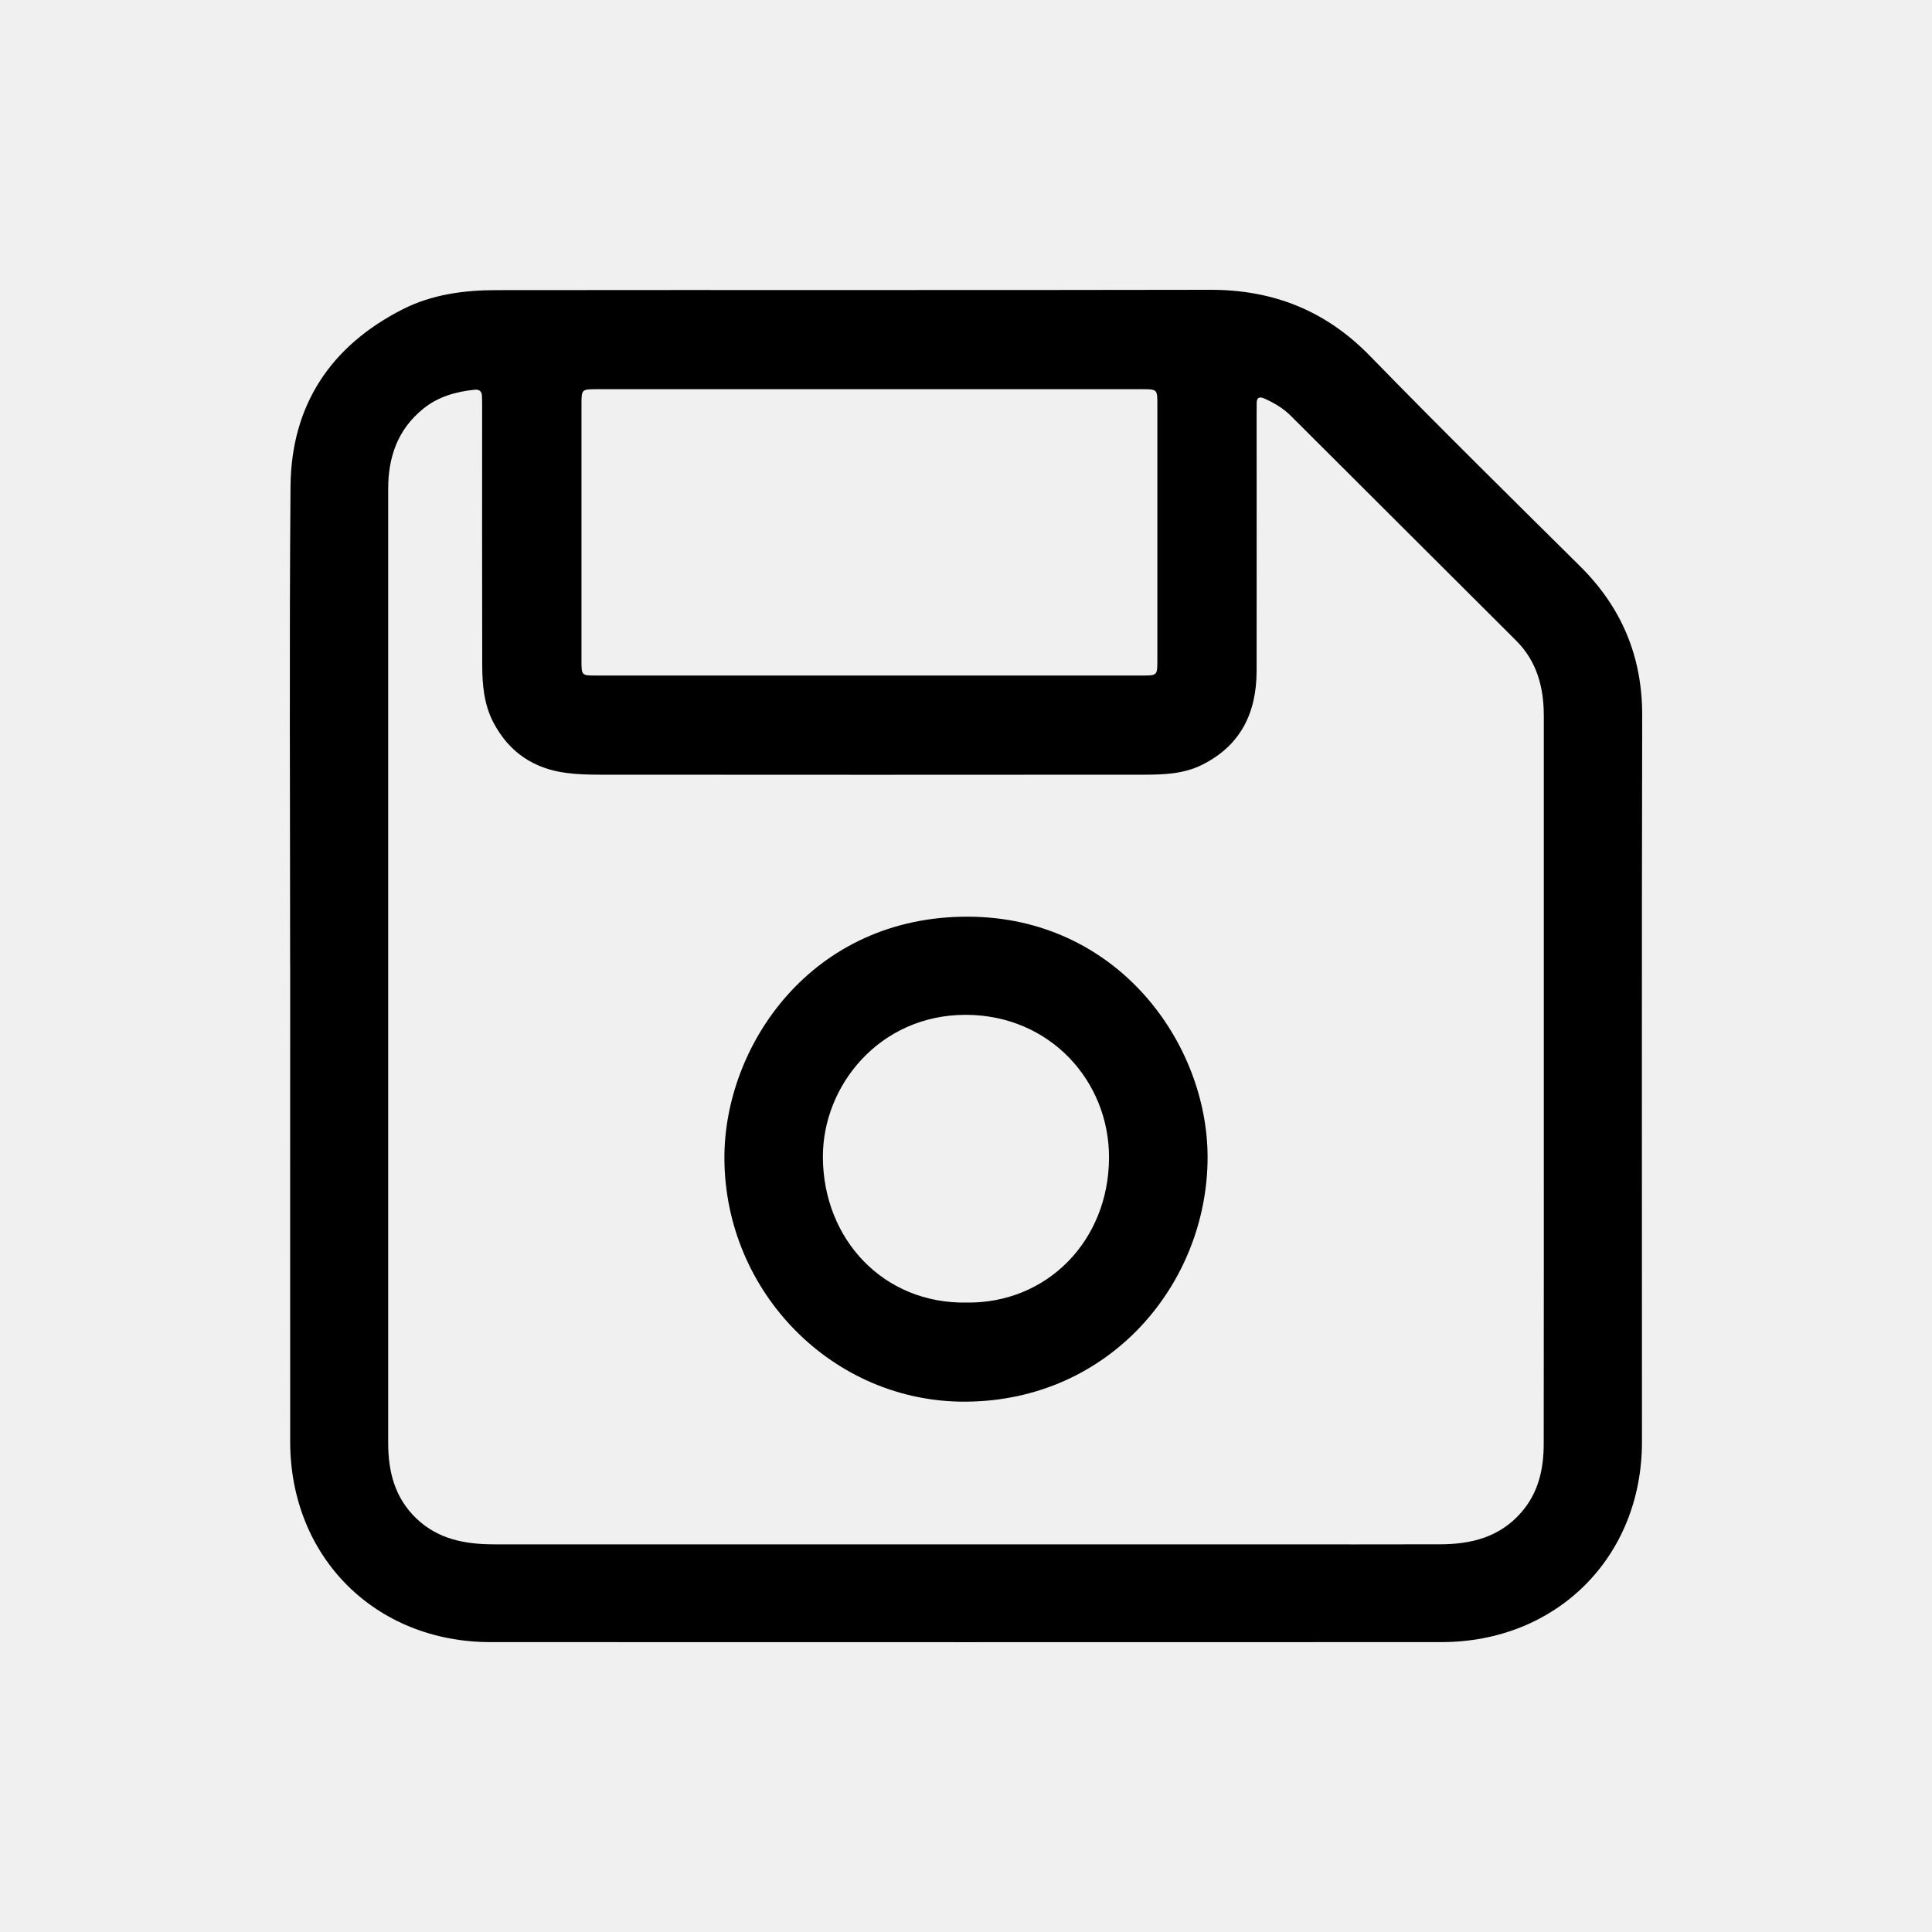
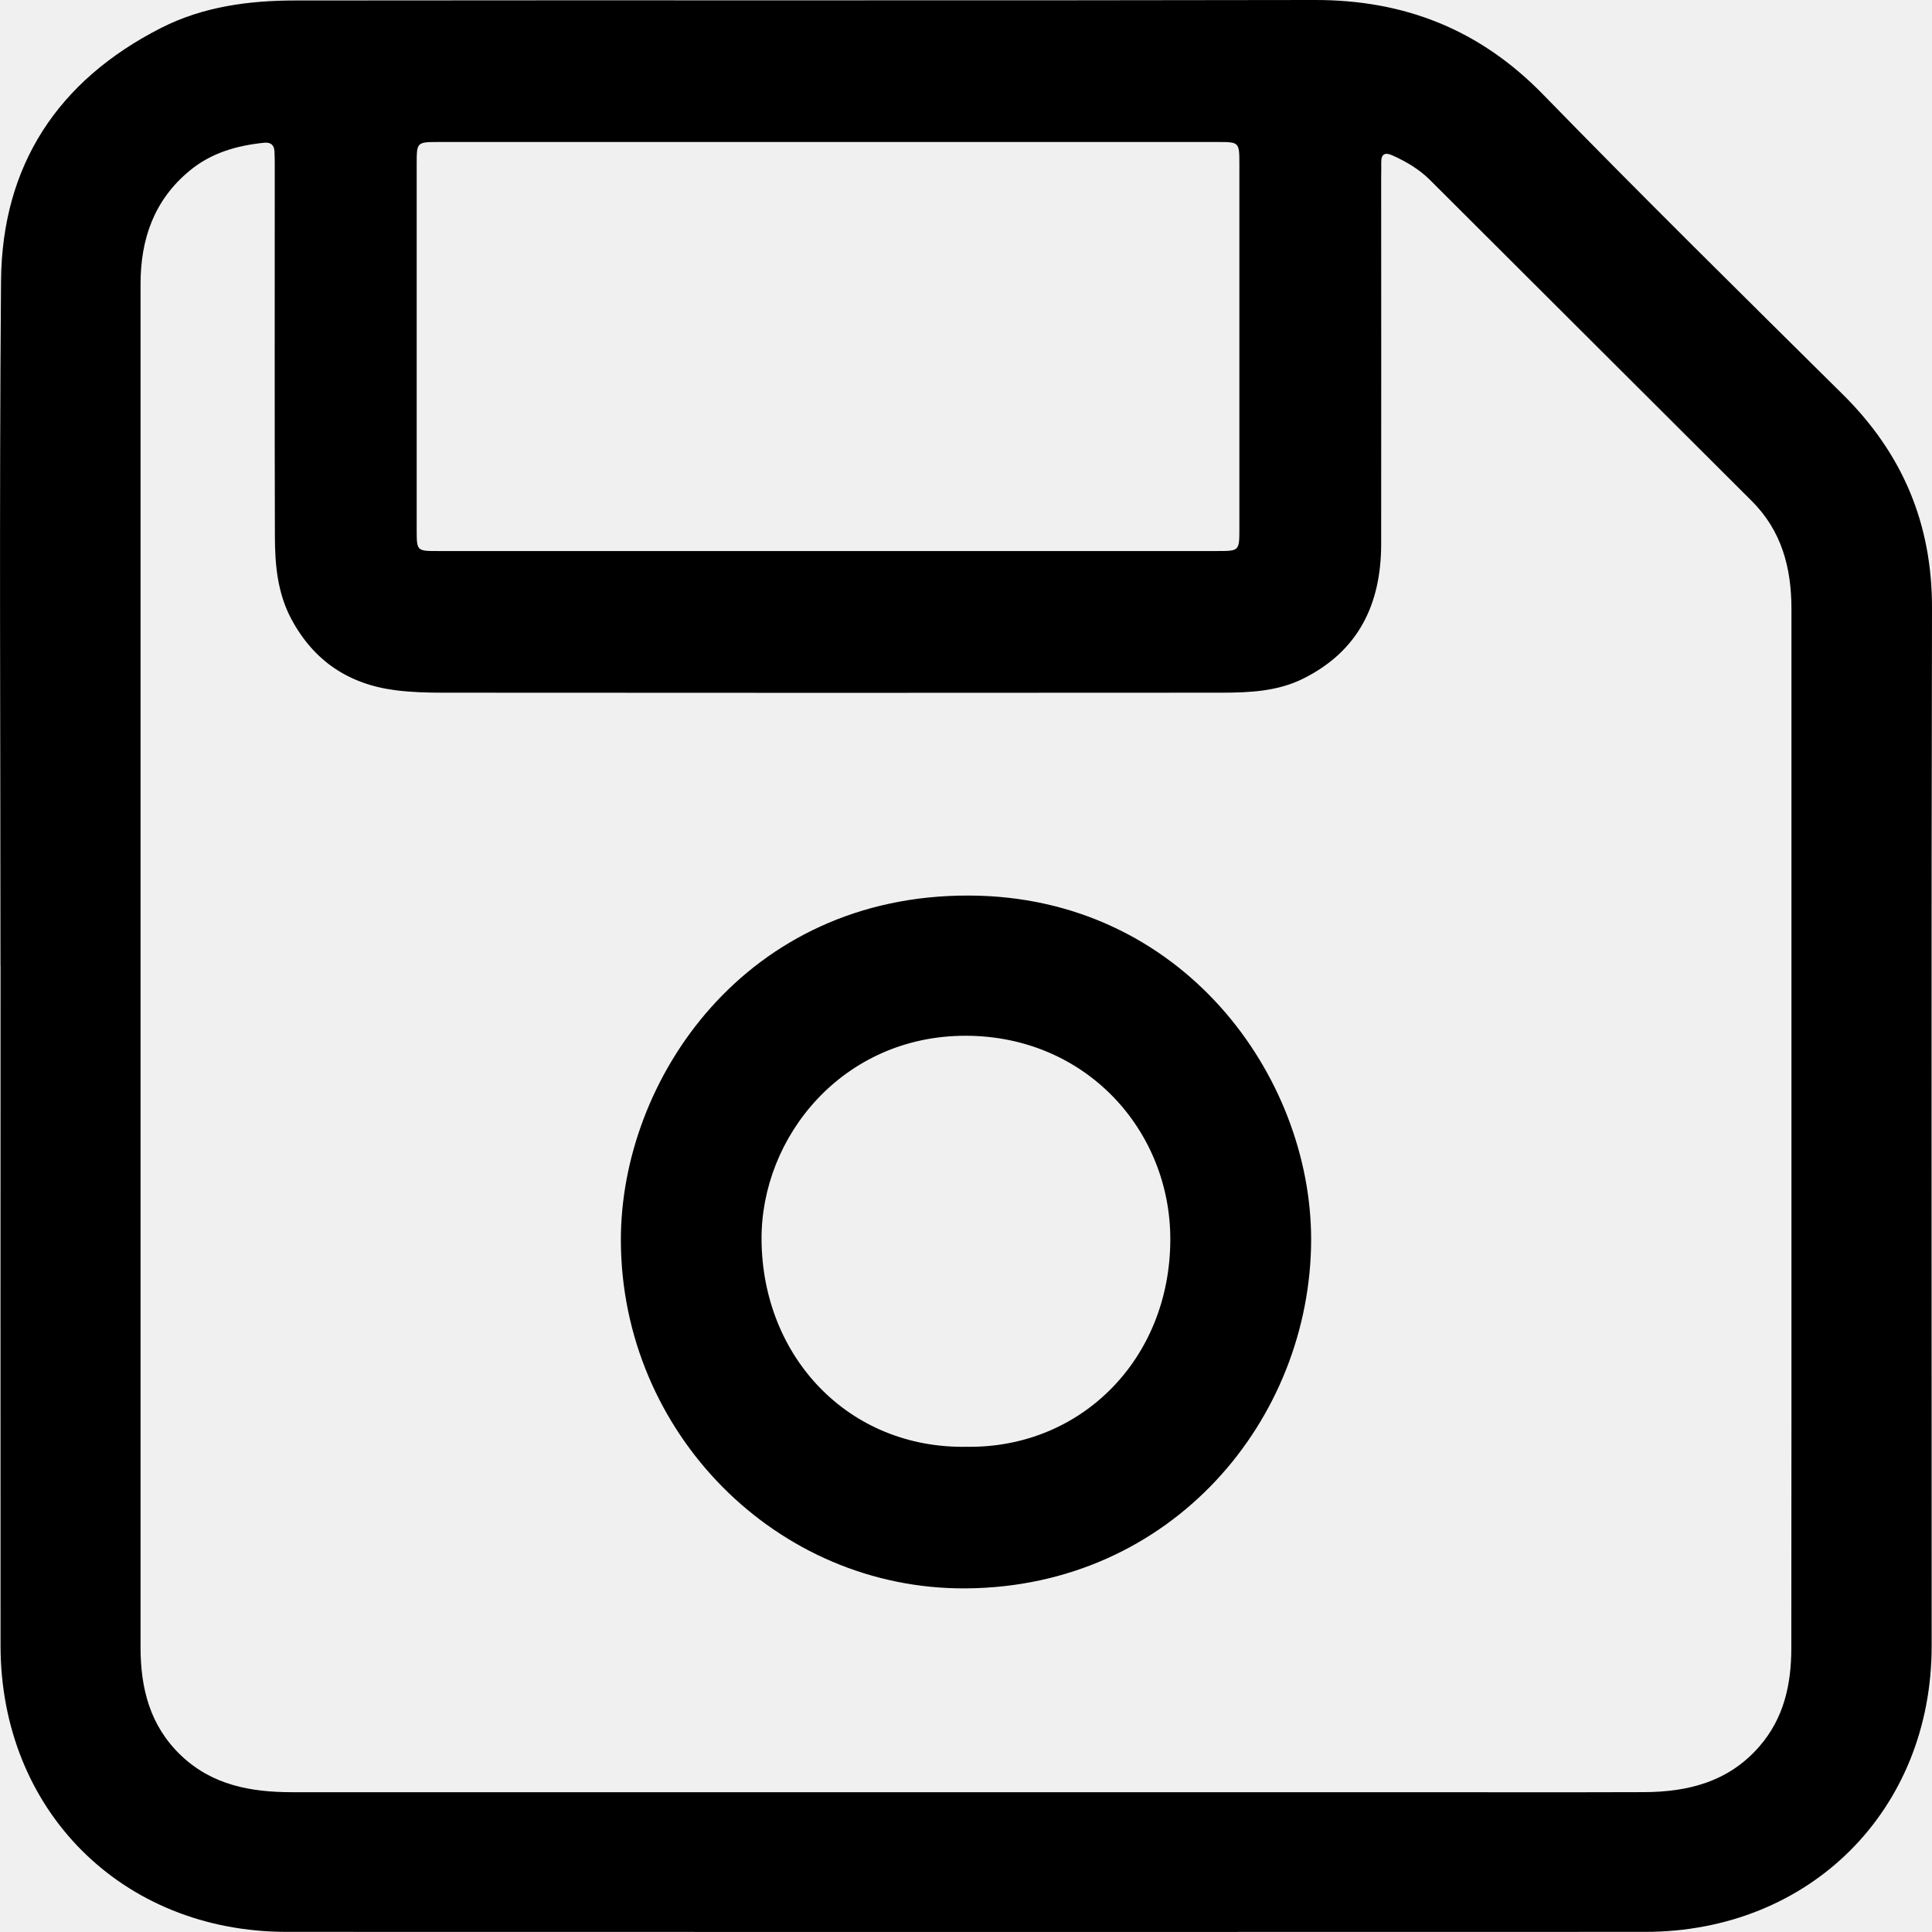
- <svg xmlns="http://www.w3.org/2000/svg" width="40" height="40" viewBox="0 0 40 40" fill="none">
-   <rect width="40" height="40" rx="8" fill="none" />
-   <g clip-path="url(#clip0_2029_11297)">
-     <path d="M6.007 19.995C6.007 16.686 5.988 13.378 6.015 10.07C6.029 8.396 6.838 7.167 8.334 6.405C8.941 6.096 9.607 6.007 10.279 6.007C15.203 6.001 20.127 6.01 25.05 6C26.355 5.997 27.447 6.428 28.364 7.37C29.793 8.837 31.252 10.275 32.707 11.716C33.574 12.574 34.003 13.591 34 14.817C33.988 19.83 33.996 24.842 33.995 29.855C33.995 32.236 32.23 33.998 29.842 33.998C23.279 34 16.718 34 10.155 33.998C7.768 33.998 6.009 32.237 6.008 29.85C6.006 26.565 6.008 23.28 6.008 19.995H6.007ZM8.037 19.995C8.037 23.288 8.037 26.581 8.037 29.873C8.037 30.465 8.171 31.007 8.619 31.437C9.074 31.873 9.636 31.973 10.231 31.974C15.589 31.975 20.947 31.974 26.306 31.974C27.479 31.974 28.651 31.977 29.823 31.973C30.466 31.971 31.053 31.823 31.498 31.311C31.856 30.899 31.961 30.408 31.961 29.886C31.964 27.516 31.963 25.145 31.963 22.774C31.963 20.125 31.963 17.475 31.963 14.826C31.963 14.232 31.823 13.693 31.385 13.258C29.83 11.709 28.278 10.157 26.723 8.607C26.567 8.452 26.38 8.342 26.18 8.252C26.076 8.205 26.016 8.228 26.018 8.353C26.02 8.423 26.017 8.493 26.017 8.563C26.017 10.337 26.019 12.111 26.017 13.885C26.016 14.751 25.693 15.435 24.883 15.837C24.509 16.022 24.104 16.038 23.701 16.039C19.943 16.042 16.184 16.042 12.426 16.039C12.194 16.039 11.959 16.033 11.729 16.003C11.052 15.916 10.545 15.577 10.221 14.969C10.021 14.593 9.985 14.185 9.984 13.774C9.979 11.992 9.982 10.21 9.982 8.428C9.982 8.35 9.982 8.273 9.978 8.196C9.974 8.099 9.92 8.058 9.825 8.069C9.432 8.11 9.064 8.214 8.752 8.471C8.232 8.898 8.037 9.466 8.037 10.117C8.037 13.409 8.037 16.702 8.037 19.994V19.995ZM18.005 8.058C16.125 8.058 14.246 8.058 12.367 8.058C12.041 8.058 12.039 8.058 12.039 8.373C12.039 10.139 12.039 11.906 12.039 13.672C12.039 13.986 12.04 13.986 12.343 13.986C16.11 13.986 19.876 13.986 23.643 13.986C23.961 13.986 23.962 13.986 23.962 13.66C23.962 11.901 23.962 10.143 23.962 8.384C23.962 8.058 23.961 8.058 23.643 8.058C21.764 8.058 19.884 8.058 18.005 8.058V8.058Z" fill="currentColor" />
-     <path d="M25.002 23.963C24.998 26.576 22.98 29 19.998 29.02C17.256 29.039 15.008 26.764 14.998 23.984C14.99 21.648 16.805 18.965 20.049 18.979C23.131 18.991 25.002 21.592 25.002 23.963V23.963ZM20.007 26.968C21.67 26.993 22.954 25.695 22.961 23.973C22.968 22.384 21.737 21.012 19.993 21.011C18.215 21.011 17.027 22.474 17.037 23.966C17.048 25.666 18.298 26.997 20.008 26.968H20.007Z" fill="currentColor" />
-   </g>
-   <defs>
-     <clipPath id="clip0_2029_11297">
-       <rect width="28" height="28" fill="white" transform="translate(6 6)" />
-     </clipPath>
-   </defs>
+ <svg xmlns="http://www.w3.org/2000/svg" width="28" height="28" viewBox="0 0 28 28" fill="none">
+   <path d="M0.007 13.995C0.007 10.687 -0.012 7.378 0.015 4.07C0.029 2.396 0.838 1.167 2.334 0.405C2.941 0.096 3.607 0.007 4.279 0.007C9.203 0.001 14.127 0.01 19.05 -4.59185e-05C20.355 -0.003 21.447 0.428 22.364 1.37C23.793 2.837 25.252 4.275 26.707 5.716C27.574 6.574 28.003 7.591 28 8.817C27.988 13.83 27.996 18.842 27.995 23.855C27.995 26.236 26.23 27.998 23.842 27.998C17.279 28 10.718 28 4.155 27.998C1.768 27.998 0.009 26.237 0.008 23.85C0.006 20.565 0.008 17.28 0.008 13.995H0.007ZM2.037 13.995C2.037 17.288 2.037 20.581 2.037 23.873C2.037 24.465 2.171 25.007 2.619 25.437C3.074 25.873 3.636 25.973 4.231 25.974C9.589 25.975 14.947 25.974 20.306 25.974C21.479 25.974 22.651 25.977 23.823 25.973C24.466 25.971 25.053 25.823 25.498 25.311C25.856 24.899 25.961 24.408 25.961 23.886C25.964 21.516 25.963 19.145 25.963 16.774C25.963 14.125 25.963 11.475 25.963 8.826C25.963 8.232 25.823 7.693 25.385 7.258C23.83 5.709 22.278 4.157 20.723 2.607C20.567 2.452 20.38 2.342 20.18 2.252C20.076 2.205 20.016 2.228 20.018 2.353C20.02 2.423 20.017 2.493 20.017 2.563C20.017 4.337 20.019 6.111 20.017 7.885C20.016 8.751 19.693 9.435 18.883 9.837C18.509 10.022 18.104 10.038 17.701 10.039C13.943 10.042 10.184 10.042 6.426 10.039C6.194 10.039 5.959 10.033 5.729 10.003C5.052 9.916 4.545 9.577 4.221 8.969C4.021 8.593 3.985 8.185 3.984 7.774C3.979 5.992 3.982 4.211 3.982 2.428C3.982 2.35 3.982 2.273 3.978 2.196C3.974 2.099 3.92 2.058 3.825 2.069C3.432 2.11 3.064 2.214 2.752 2.471C2.232 2.898 2.037 3.466 2.037 4.117C2.037 7.409 2.037 10.702 2.037 13.994V13.995ZM12.005 2.058C10.126 2.058 8.246 2.058 6.367 2.058C6.041 2.058 6.039 2.058 6.039 2.373C6.039 4.139 6.039 5.906 6.039 7.672C6.039 7.985 6.04 7.986 6.343 7.986C10.11 7.986 13.876 7.986 17.643 7.986C17.961 7.986 17.962 7.985 17.962 7.66C17.962 5.901 17.962 4.142 17.962 2.384C17.962 2.058 17.961 2.058 17.643 2.058C15.764 2.058 13.884 2.058 12.005 2.058V2.058Z" fill="currentColor" />
+   <path d="M19.002 17.963C18.998 20.576 16.98 23 13.998 23.02C11.256 23.039 9.008 20.764 8.998 17.984C8.99 15.649 10.805 12.965 14.049 12.979C17.131 12.991 19.002 15.592 19.002 17.963V17.963ZM14.007 20.968C15.67 20.993 16.954 19.695 16.961 17.973C16.968 16.384 15.737 15.012 13.993 15.011C12.215 15.011 11.027 16.474 11.037 17.966C11.048 19.666 12.298 20.997 14.008 20.968H14.007Z" fill="currentColor" />
</svg>
